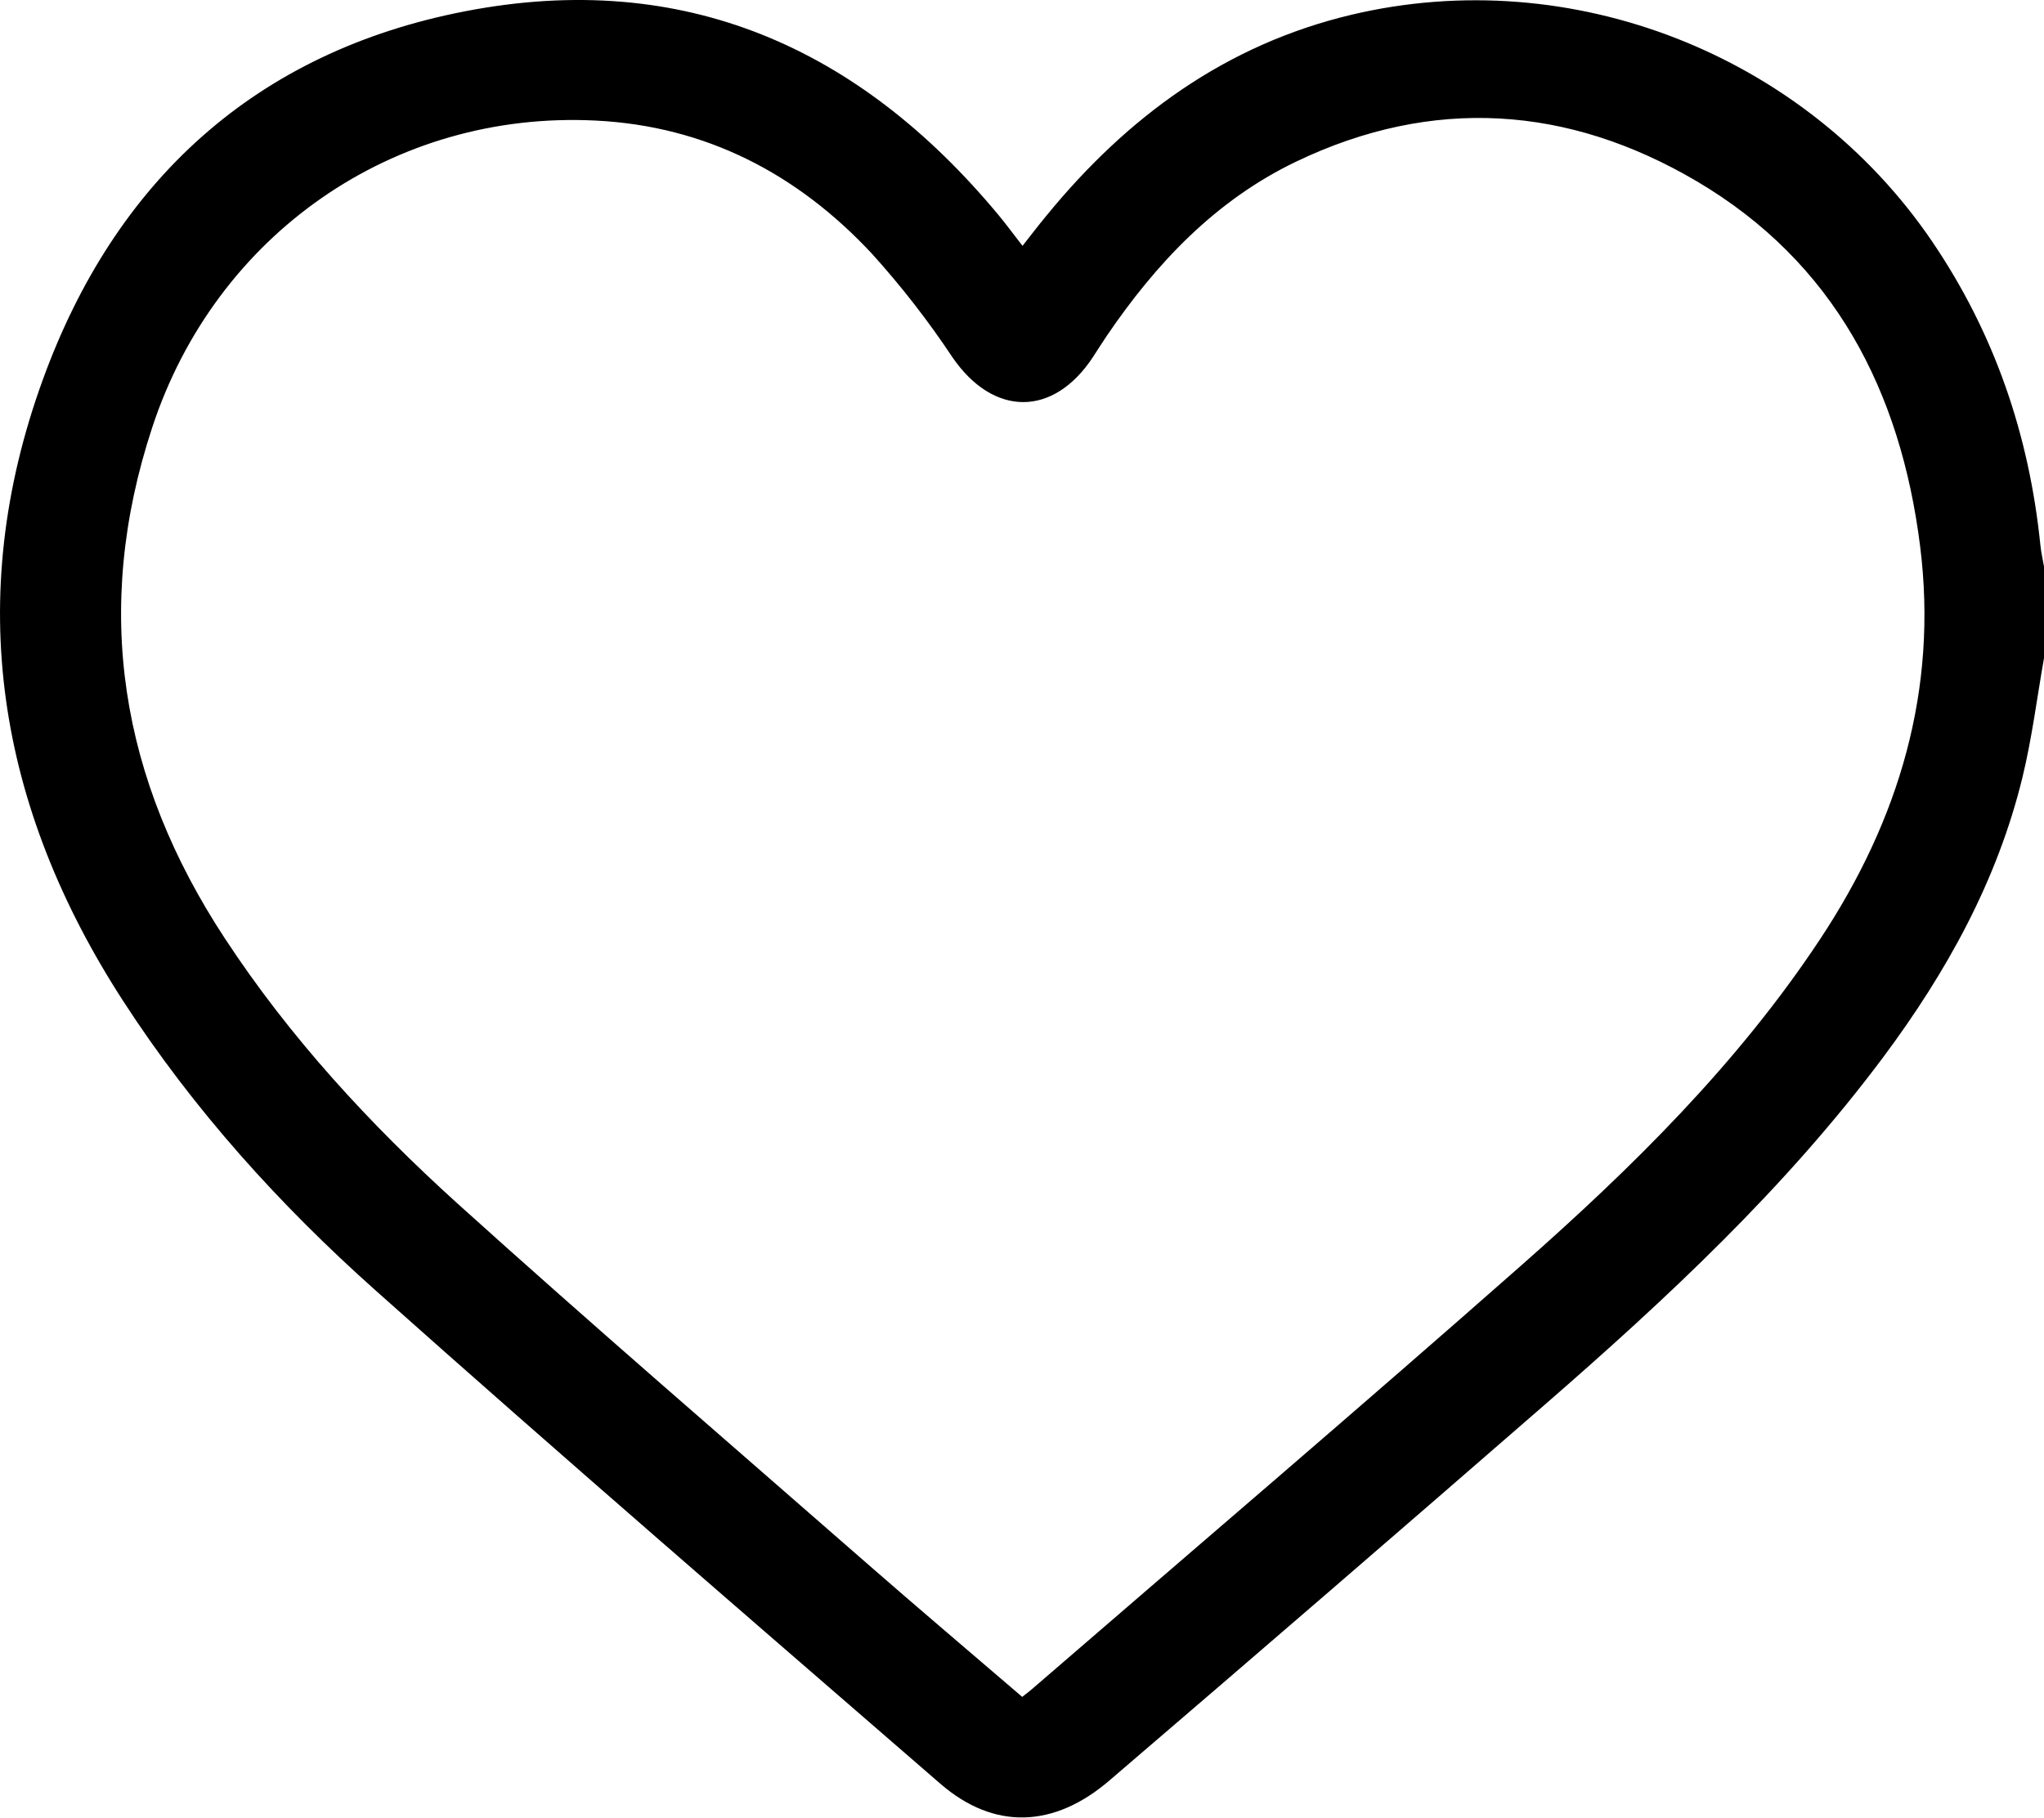
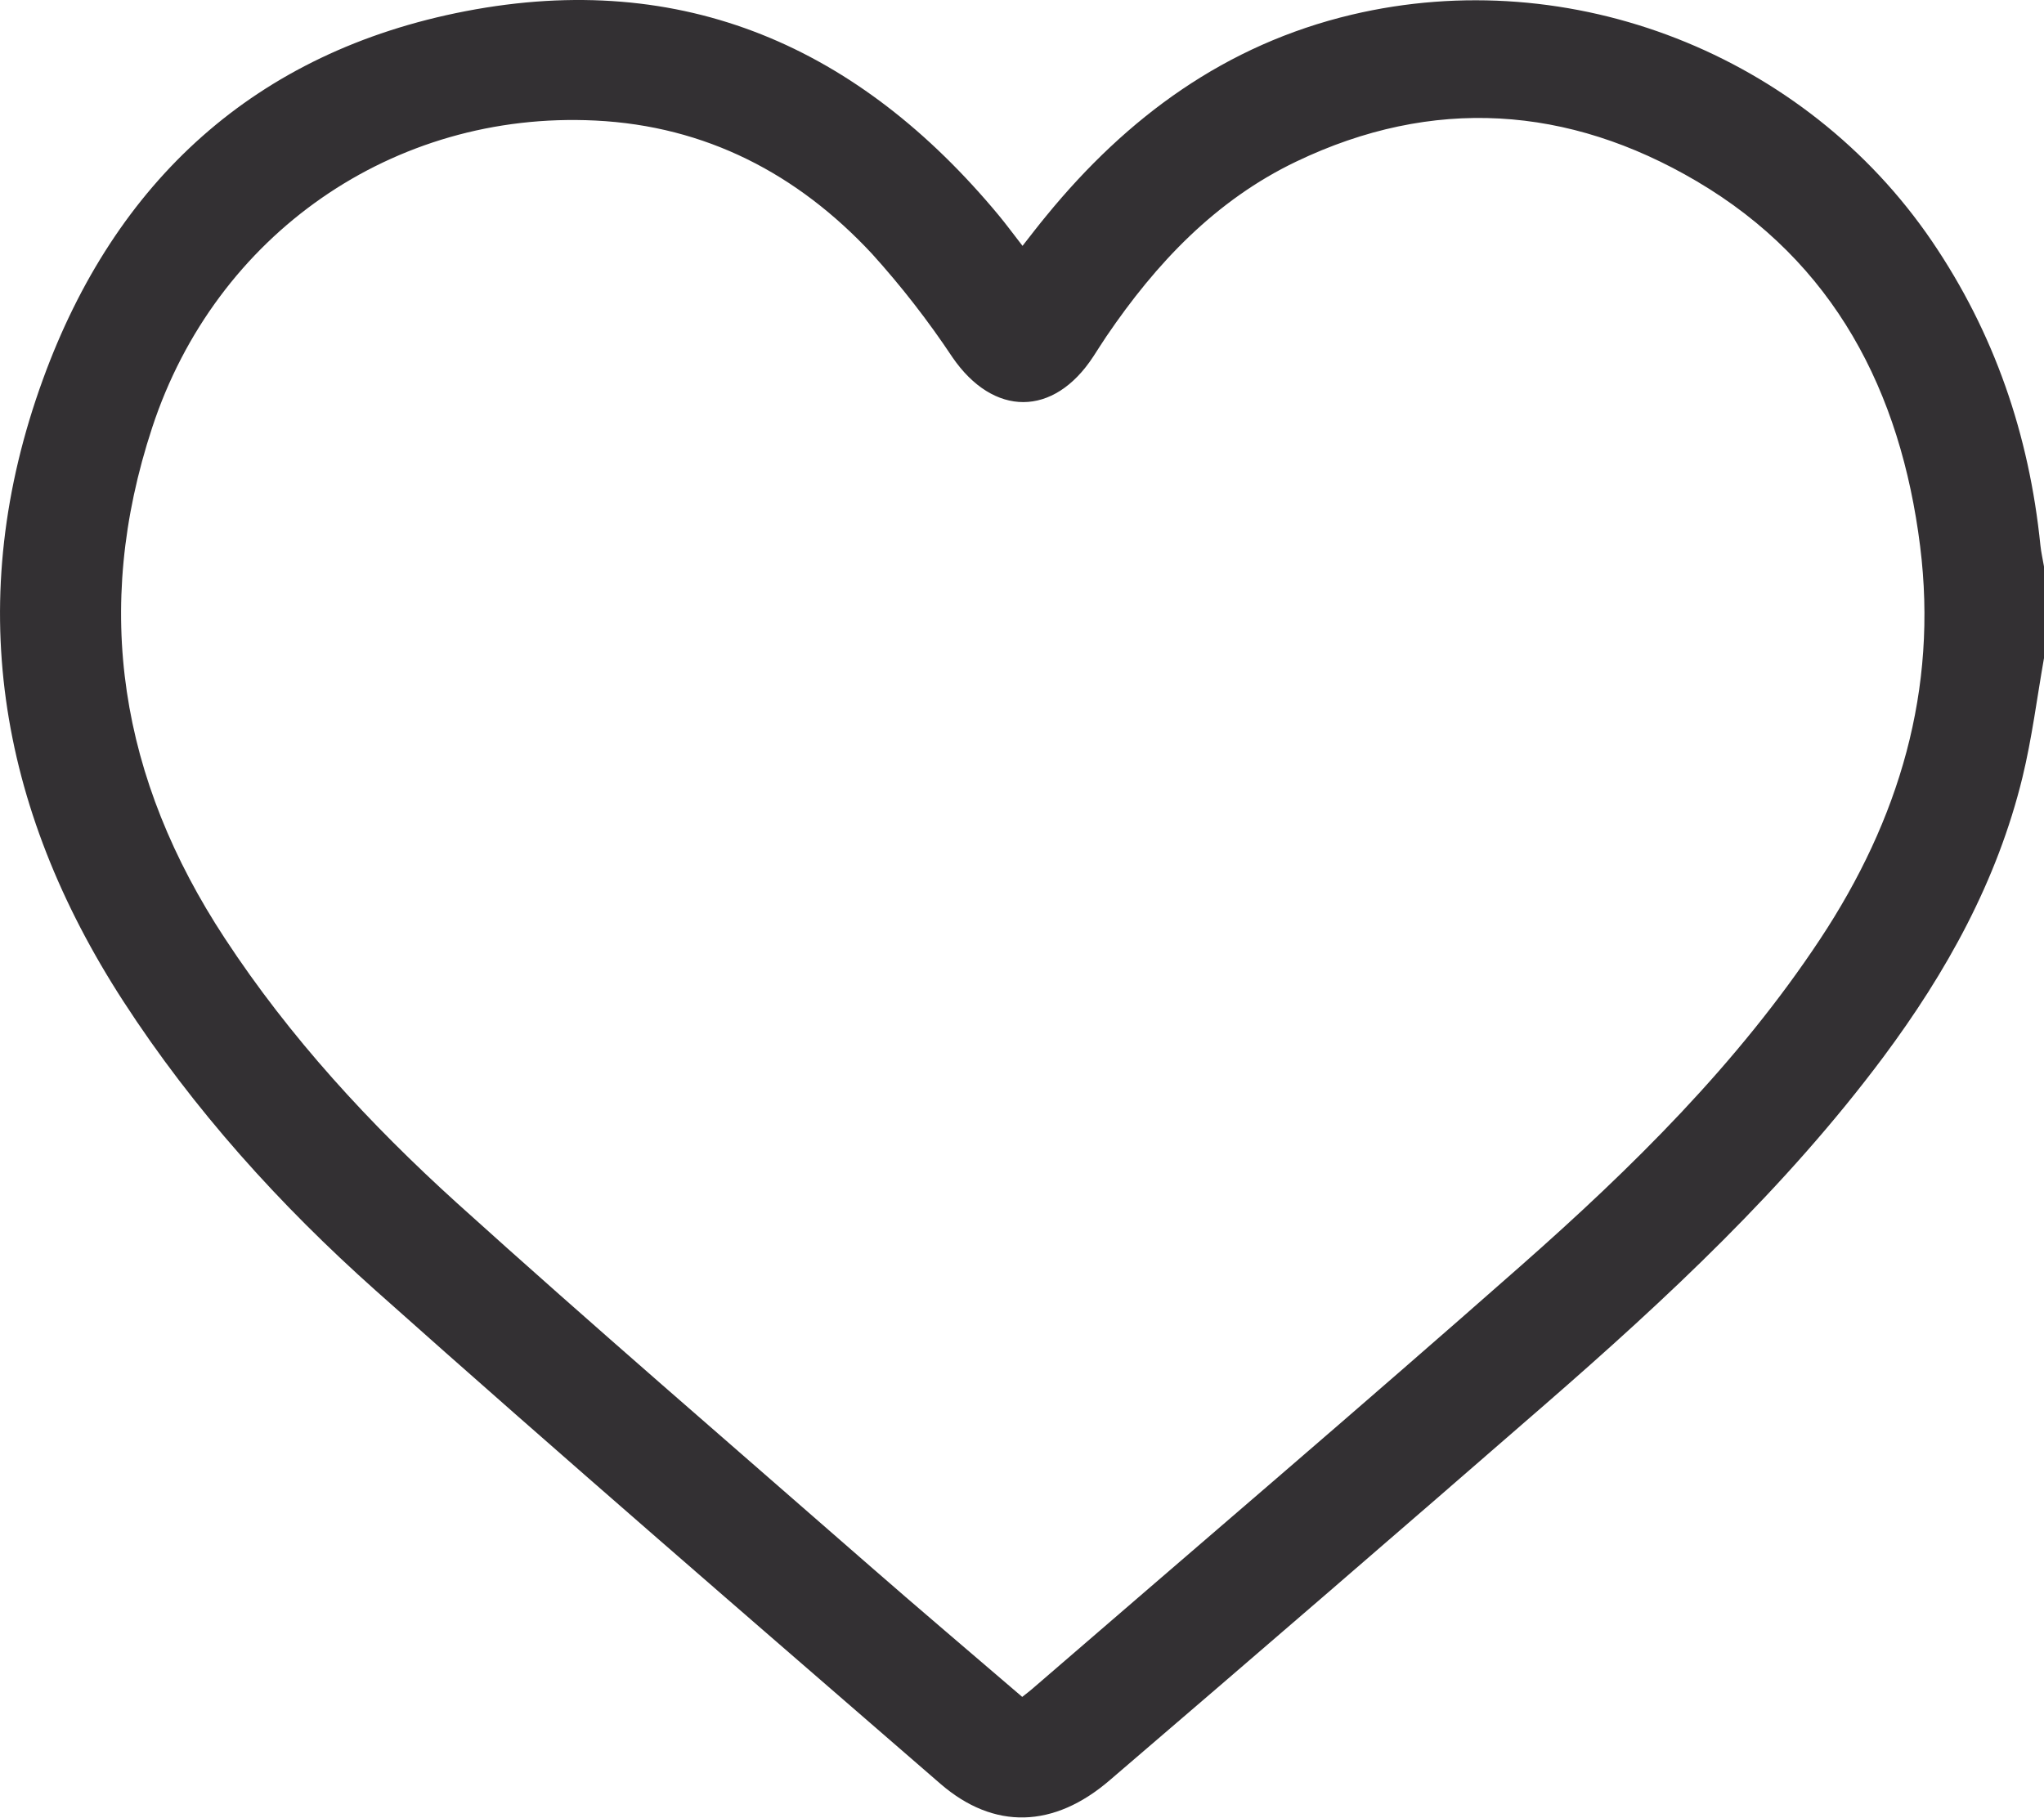
- <svg xmlns="http://www.w3.org/2000/svg" viewBox="0 0 409.05 363.8">
+ <svg xmlns="http://www.w3.org/2000/svg" viewBox="0 0 409.05 363.78">
+   <defs>
+     <style>.cls-1{fill:#333033;}</style>
+   </defs>
  <g id="Layer_2" data-name="Layer 2">
    <g id="Layer_1-2" data-name="Layer 1">
-       <path d="M409.05,131.72c-1.41,8-2.4,16-4.31,23.87-5.05,20.73-15.19,39-27.85,56-19.54,26.18-43.3,48.31-67.82,69.64q-43.36,37.72-87,75.11c-11.15,9.6-23.14,10-33.89.69-37.79-32.77-75.68-65.44-113-98.72-19.19-17.11-36.44-36.19-50.5-57.9C-.54,161.49-7.38,119.78,8.59,75.94,23,36.3,51.07,10.36,93.16,2.24c43.63-8.41,78.77,7.21,106.68,40.82,1.52,1.83,2.93,3.76,4.79,6.15,1.71-2.18,3.2-4.13,4.75-6,16.18-19.8,35.9-34.29,61.13-40.27,44-10.42,90.69,8,116.09,45.3,12.55,18.45,19.49,38.82,21.73,60.91.15,1.42.48,2.83.72,4.25ZM204.57,339.65c1-.77,1.48-1.17,2-1.6,32.61-28.19,65.42-56.15,97.74-84.65,22.28-19.64,43.43-40.46,59.95-65.44,15.79-23.88,23.6-49.86,20-78.63-3.89-31-17.18-56.83-44.74-73.07-25.69-15.13-52.81-17-80.11-3.92-16.14,7.73-28.06,20.36-38,35-.9,1.32-1.73,2.68-2.6,4-7.95,12.2-20,12.12-28.2.18a176.48,176.48,0,0,0-16.12-20.74c-14.91-16-33.24-25.56-55.33-26.65-40.48-2-76,22.83-88.69,61.41C18.44,122.05,24.08,156,45,187.83c13,19.83,29,37.17,46.48,53C118.5,265.22,146.13,289,173.57,313,183.76,321.91,194.1,330.66,204.57,339.65Z" />
+       <g id="Layer_2-2" data-name="Layer 2">
+         <g id="Layer_1-2-2" data-name="Layer 1-2">
+           <path class="cls-1" d="M409.05,131.72c-1.41,8-2.4,16-4.31,23.87-5.05,20.73-15.19,39-27.85,56-19.54,26.18-43.3,48.31-67.82,69.64q-43.36,37.72-87,75.11c-11.15,9.6-23.14,10-33.89.69-37.79-32.77-75.68-65.44-113-98.72C56,241.2,38.74,222.12,24.68,200.41-.54,161.49-7.38,119.78,8.59,75.94,23,36.3,51.07,10.36,93.16,2.24c43.63-8.41,78.77,7.21,106.68,40.82,1.52,1.83,2.93,3.76,4.79,6.15,1.71-2.18,3.2-4.13,4.75-6,16.18-19.8,35.9-34.29,61.13-40.27,44-10.42,90.69,8,116.09,45.3,12.55,18.45,19.49,38.82,21.73,60.91.15,1.42.48,2.83.72,4.25ZM204.57,339.65c1-.77,1.48-1.17,2-1.6,32.61-28.19,65.42-56.15,97.74-84.65,22.28-19.64,43.43-40.46,59.95-65.44,15.79-23.88,23.6-49.86,20-78.63-3.89-31-17.18-56.83-44.74-73.07-25.69-15.13-52.81-17-80.11-3.92-16.14,7.73-28.06,20.36-38,35-.9,1.32-1.73,2.68-2.6,4-7.95,12.2-20,12.12-28.2.18a176.6,176.6,0,0,0-16.12-20.74c-14.91-16-33.24-25.56-55.33-26.65-40.48-2-76,22.83-88.69,61.41C18.44,122.05,24.08,156,45,187.83c13,19.83,29,37.17,46.48,53,27,24.39,54.65,48.17,82.09,72.17C183.76,321.91,194.1,330.66,204.57,339.65Z" />
+         </g>
+       </g>
    </g>
  </g>
</svg>
